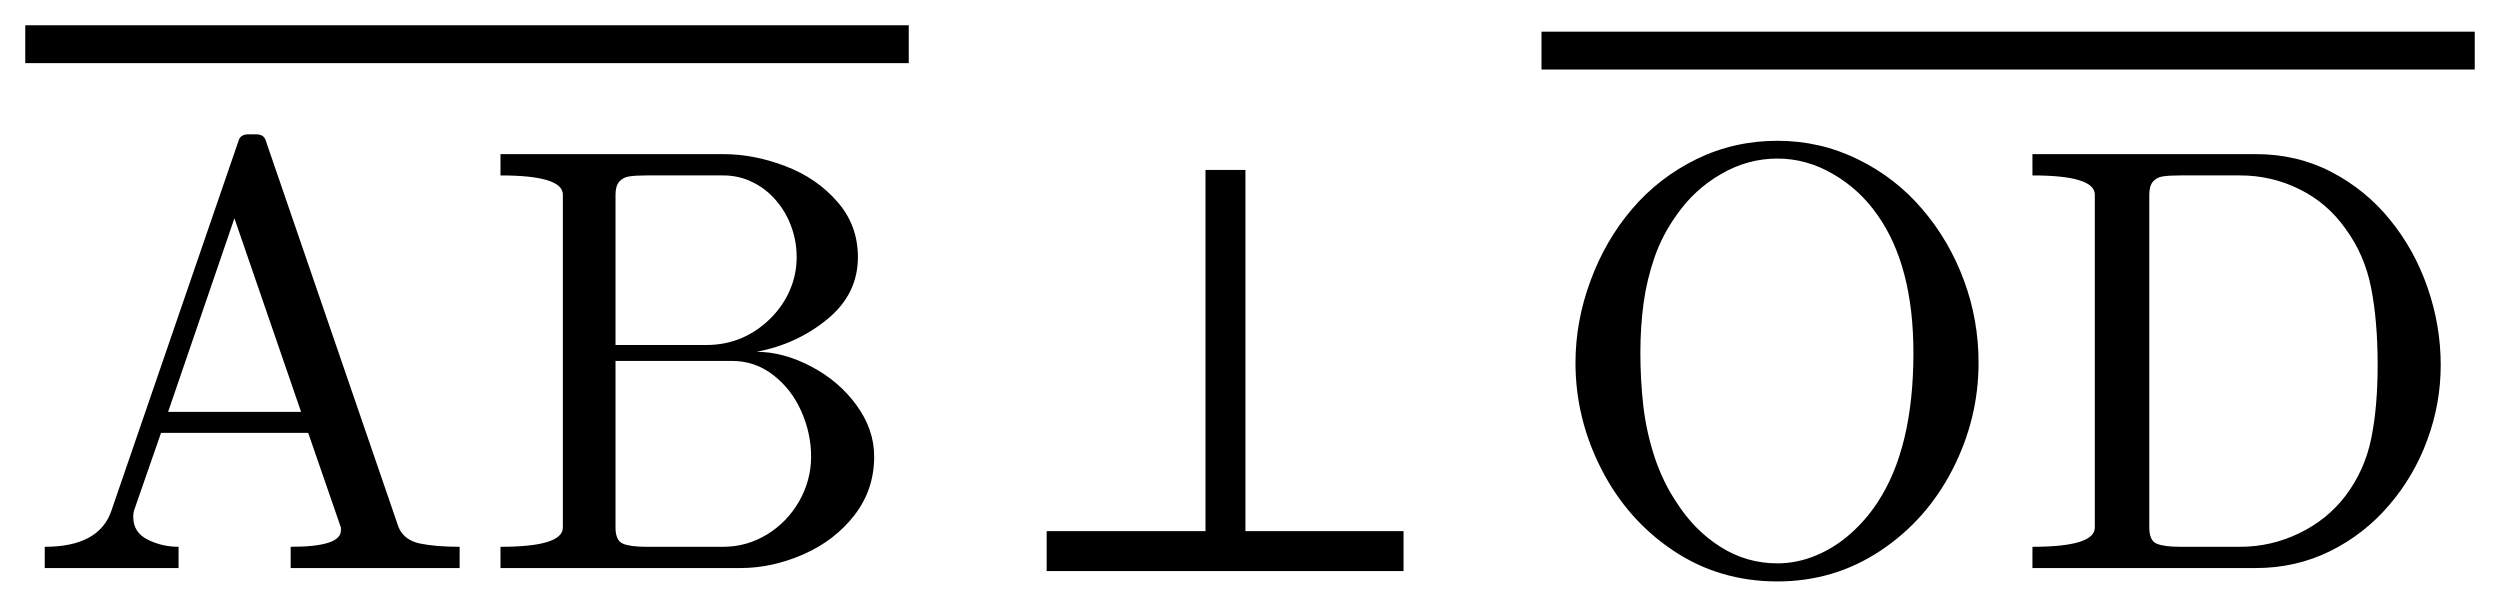
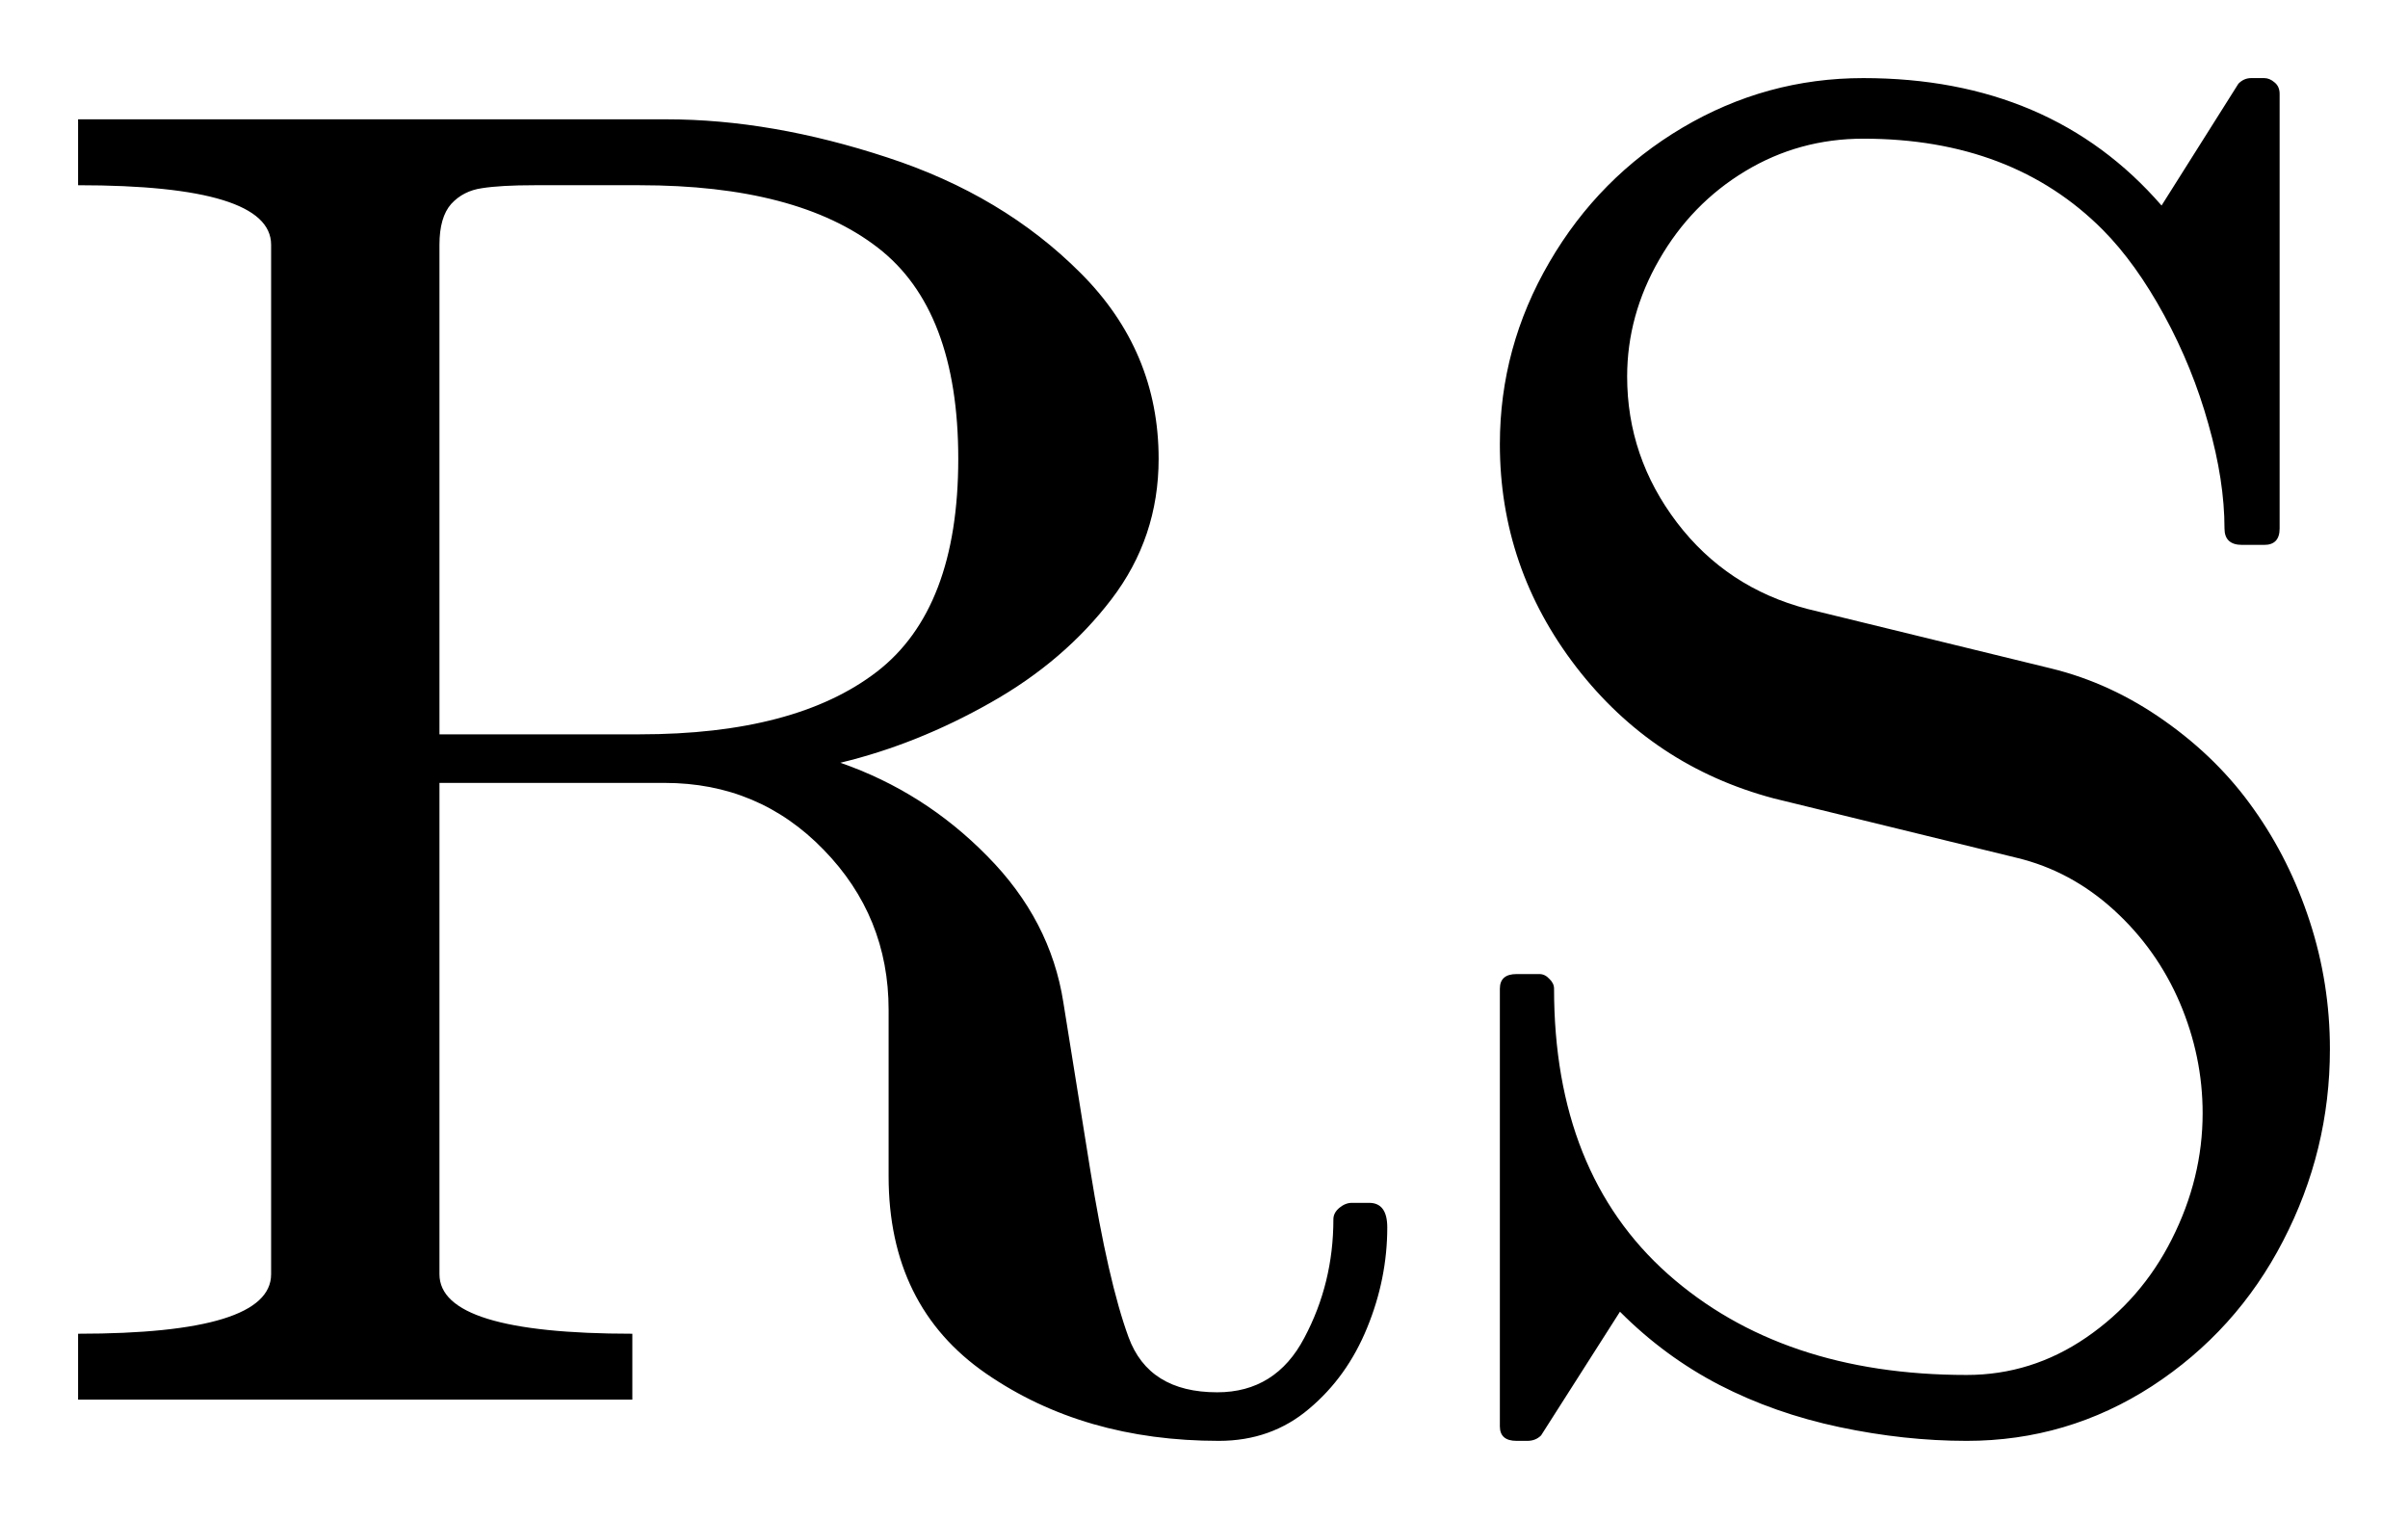
- <svg xmlns="http://www.w3.org/2000/svg" width="49.507pt" height="12.014pt" viewBox="0 0 49.507 12.014" version="1.1">
+ <svg xmlns="http://www.w3.org/2000/svg" width="15.419pt" height="9.726pt" viewBox="0 0 15.419 9.726" version="1.1">
  <defs>
    <style type="text/css">*{stroke-linejoin: round; stroke-linecap: butt}</style>
  </defs>
  <g id="figure_1">
    <g id="patch_1">
-       <path d="M 0 12.014  L 49.507 12.014  L 49.507 0  L 0 0  L 0 12.014  z " style="fill: none; opacity: 0" />
+       <path d="M 0 9.726  L 15.419 9.726  L 15.419 0  L 0 0  L 0 9.726  z " style="fill: none; opacity: 0" />
    </g>
    <g id="axes_1">
      <g id="patch_2">
-         <path d="M 0.886 11.249  L 0.886 10.828  Q 1.959 10.828 2.204 10.119  L 4.724 2.788  Q 4.76 2.66 4.918 2.66  L 5.071 2.66  Q 5.229 2.66 5.264 2.788  L 7.895 10.447  Q 8.006 10.698 8.319 10.764  Q 8.634 10.828 9.102 10.828  L 9.102 11.249  L 5.756 11.249  L 5.756 10.828  Q 6.751 10.828 6.751 10.505  L 6.751 10.447  L 6.103 8.572  L 3.189 8.572  L 2.651 10.119  Q 2.639 10.16 2.639 10.241  Q 2.639 10.541 2.922 10.685  Q 3.208 10.828 3.536 10.828  L 3.536 11.249  L 0.886 11.249  z M 3.329 8.156  L 5.962 8.156  L 4.642 4.323  L 3.329 8.156  z M 9.911 11.249  L 9.911 10.828  Q 11.146 10.828 11.146 10.447  L 11.146 3.854  Q 11.146 3.474 9.911 3.474  L 9.911 3.052  L 14.322 3.052  Q 14.932 3.052 15.553 3.29  Q 16.173 3.526 16.58 3.993  Q 16.989 4.458 16.989 5.092  Q 16.989 5.823 16.387 6.318  Q 15.787 6.813 14.984 6.967  Q 15.506 6.967 16.057 7.254  Q 16.608 7.541 16.959 8.021  Q 17.311 8.501 17.311 9.041  Q 17.311 9.697 16.921 10.201  Q 16.531 10.704 15.911 10.977  Q 15.29 11.249 14.662 11.249  L 9.911 11.249  z M 12.189 10.447  Q 12.189 10.704 12.335 10.766  Q 12.483 10.828 12.798 10.828  L 14.322 10.828  Q 14.791 10.828 15.193 10.582  Q 15.594 10.334 15.828 9.922  Q 16.062 9.509 16.062 9.041  Q 16.062 8.583 15.869 8.146  Q 15.676 7.709 15.314 7.428  Q 14.954 7.147 14.493 7.147  L 12.189 7.147  L 12.189 10.447  z M 12.189 6.832  L 13.989 6.832  Q 14.352 6.832 14.671 6.701  Q 14.99 6.567 15.245 6.318  Q 15.5 6.069 15.637 5.756  Q 15.776 5.442 15.776 5.092  Q 15.776 4.781 15.672 4.494  Q 15.571 4.207 15.371 3.973  Q 15.172 3.738 14.902 3.607  Q 14.634 3.474 14.322 3.474  L 12.798 3.474  Q 12.582 3.474 12.463 3.493  Q 12.342 3.509 12.266 3.594  Q 12.189 3.678 12.189 3.854  L 12.189 6.832  z M 27.794 11.309  L 20.727 11.309  L 20.727 10.518  L 23.872 10.518  L 23.872 3.365  L 24.663 3.365  L 24.663 10.518  L 27.794 10.518  L 27.794 11.309  z M 35.197 11.514  Q 34.053 11.514 33.142 10.908  Q 32.231 10.301 31.715 9.296  Q 31.199 8.291 31.199 7.183  Q 31.199 6.363 31.496 5.561  Q 31.792 4.756 32.322 4.136  Q 32.853 3.515 33.596 3.151  Q 34.34 2.788 35.197 2.788  Q 36.046 2.788 36.792 3.155  Q 37.541 3.521 38.073 4.149  Q 38.606 4.775 38.892 5.555  Q 39.181 6.333 39.181 7.183  Q 39.181 8.291 38.666 9.296  Q 38.15 10.301 37.235 10.908  Q 36.322 11.514 35.197 11.514  z M 33.204 9.954  Q 33.556 10.505 34.072 10.831  Q 34.587 11.156 35.197 11.156  Q 35.589 11.156 35.966 10.998  Q 36.344 10.839 36.652 10.563  Q 36.959 10.287 37.177 9.954  Q 37.891 8.876 37.891 6.989  Q 37.891 5.261 37.177 4.254  Q 36.824 3.749 36.299 3.446  Q 35.776 3.14 35.197 3.14  Q 34.61 3.14 34.083 3.446  Q 33.556 3.749 33.204 4.254  Q 32.922 4.646 32.767 5.088  Q 32.613 5.531 32.547 6.005  Q 32.484 6.479 32.484 6.989  Q 32.484 7.535 32.544 8.054  Q 32.606 8.572 32.772 9.071  Q 32.941 9.568 33.204 9.954  z M 40.248 11.249  L 40.248 10.828  Q 41.483 10.828 41.483 10.447  L 41.483 3.854  Q 41.483 3.474 40.248 3.474  L 40.248 3.052  L 44.671 3.052  Q 45.49 3.052 46.169 3.406  Q 46.85 3.761 47.33 4.353  Q 47.812 4.944 48.072 5.694  Q 48.333 6.444 48.333 7.229  Q 48.333 7.991 48.068 8.709  Q 47.806 9.427 47.311 10.004  Q 46.816 10.582 46.139 10.916  Q 45.462 11.249 44.671 11.249  L 40.248 11.249  z M 42.562 10.447  Q 42.562 10.704 42.708 10.766  Q 42.854 10.828 43.171 10.828  L 44.36 10.828  Q 44.975 10.828 45.528 10.561  Q 46.083 10.295 46.447 9.819  Q 46.827 9.316 46.955 8.692  Q 47.084 8.068 47.084 7.229  Q 47.084 6.357 46.955 5.701  Q 46.827 5.045 46.447 4.529  Q 46.088 4.019 45.537 3.748  Q 44.988 3.474 44.36 3.474  L 43.171 3.474  Q 42.953 3.474 42.833 3.493  Q 42.713 3.509 42.637 3.594  Q 42.562 3.678 42.562 3.854  L 42.562 10.447  z M 0.5 1.25  L 0.5 0.5  L 17.996 0.5  L 17.996 1.25  L 0.5 1.25  z M 30.526 1.377  L 30.526 0.627  L 49.007 0.627  L 49.007 1.377  L 30.526 1.377  z " clip-path="url(#pdf79808311)" />
+         <path d="M 0.5 8.962  L 0.5 8.54  Q 1.736 8.54 1.736 8.159  L 1.736 1.567  Q 1.736 1.186 0.5 1.186  L 0.5 0.764  L 4.267 0.764  Q 4.94 0.764 5.681 1.008  Q 6.423 1.25 6.92 1.749  Q 7.419 2.248 7.419 2.938  Q 7.419 3.442 7.117 3.837  Q 6.815 4.233 6.343 4.499  Q 5.872 4.766 5.381 4.884  Q 5.919 5.071 6.322 5.482  Q 6.727 5.891 6.809 6.419  L 6.98 7.484  Q 7.096 8.206 7.226 8.561  Q 7.355 8.915 7.794 8.915  Q 8.169 8.915 8.352 8.566  Q 8.538 8.217 8.538 7.807  Q 8.538 7.766 8.576 7.734  Q 8.615 7.702 8.656 7.702  L 8.767 7.702  Q 8.883 7.702 8.883 7.859  Q 8.883 8.188 8.754 8.502  Q 8.626 8.816 8.383 9.02  Q 8.141 9.226 7.805 9.226  Q 6.939 9.226 6.314 8.795  Q 5.69 8.364 5.69 7.531  L 5.69 6.466  Q 5.69 5.868 5.274 5.441  Q 4.859 5.013 4.256 5.013  L 2.814 5.013  L 2.814 8.159  Q 2.814 8.54 4.049 8.54  L 4.049 8.962  L 0.5 8.962  z M 2.814 4.702  L 4.096 4.702  Q 5.094 4.702 5.615 4.301  Q 6.136 3.899 6.136 2.938  Q 6.136 1.983 5.621 1.586  Q 5.105 1.186 4.096 1.186  L 3.423 1.186  Q 3.206 1.186 3.086 1.205  Q 2.966 1.222 2.889 1.306  Q 2.814 1.391 2.814 1.567  L 2.814 4.702  z M 9.604 9.133  L 9.604 6.331  Q 9.604 6.237 9.711 6.237  L 9.857 6.237  Q 9.893 6.237 9.921 6.268  Q 9.951 6.296 9.951 6.331  Q 9.951 7.509 10.68 8.158  Q 11.409 8.804 12.593 8.804  Q 13.009 8.804 13.359 8.564  Q 13.712 8.322 13.907 7.934  Q 14.104 7.544 14.104 7.128  Q 14.104 6.764 13.958 6.421  Q 13.811 6.078 13.536 5.827  Q 13.26 5.576 12.915 5.493  L 11.357 5.112  Q 10.583 4.906 10.093 4.271  Q 9.604 3.635 9.604 2.844  Q 9.604 2.223 9.921 1.679  Q 10.238 1.134 10.774 0.817  Q 11.31 0.5 11.931 0.5  Q 13.133 0.5 13.841 1.316  L 14.333 0.536  Q 14.368 0.5 14.415 0.5  L 14.498 0.5  Q 14.533 0.5 14.565 0.528  Q 14.597 0.554 14.597 0.601  L 14.597 3.384  Q 14.597 3.489 14.498 3.489  L 14.357 3.489  Q 14.244 3.489 14.244 3.384  Q 14.244 3.078 14.141 2.716  Q 14.04 2.353 13.858 2.019  Q 13.676 1.685 13.466 1.473  Q 12.885 0.888 11.931 0.888  Q 11.52 0.888 11.175 1.096  Q 10.83 1.304 10.624 1.663  Q 10.419 2.019 10.419 2.411  Q 10.419 2.926 10.738 3.346  Q 11.057 3.764 11.573 3.899  L 13.133 4.28  Q 13.519 4.374 13.862 4.617  Q 14.205 4.859 14.432 5.182  Q 14.661 5.504 14.79 5.9  Q 14.919 6.296 14.919 6.718  Q 14.919 7.368 14.619 7.946  Q 14.321 8.523 13.779 8.876  Q 13.238 9.226 12.593 9.226  Q 12.195 9.226 11.779 9.138  Q 11.363 9.05 11.01 8.868  Q 10.659 8.686 10.373 8.399  L 9.868 9.191  Q 9.833 9.226 9.78 9.226  L 9.711 9.226  Q 9.604 9.226 9.604 9.133  z " clip-path="url(#p627302fdc4)" />
      </g>
    </g>
  </g>
  <defs>
-     <clipPath id="pdf79808311">
-       <rect x="0" y="0" width="49.507" height="12.014" />
+     <clipPath id="p627302fdc4">
+       <rect x="0" y="0" width="15.419" height="9.726" />
    </clipPath>
  </defs>
</svg>
